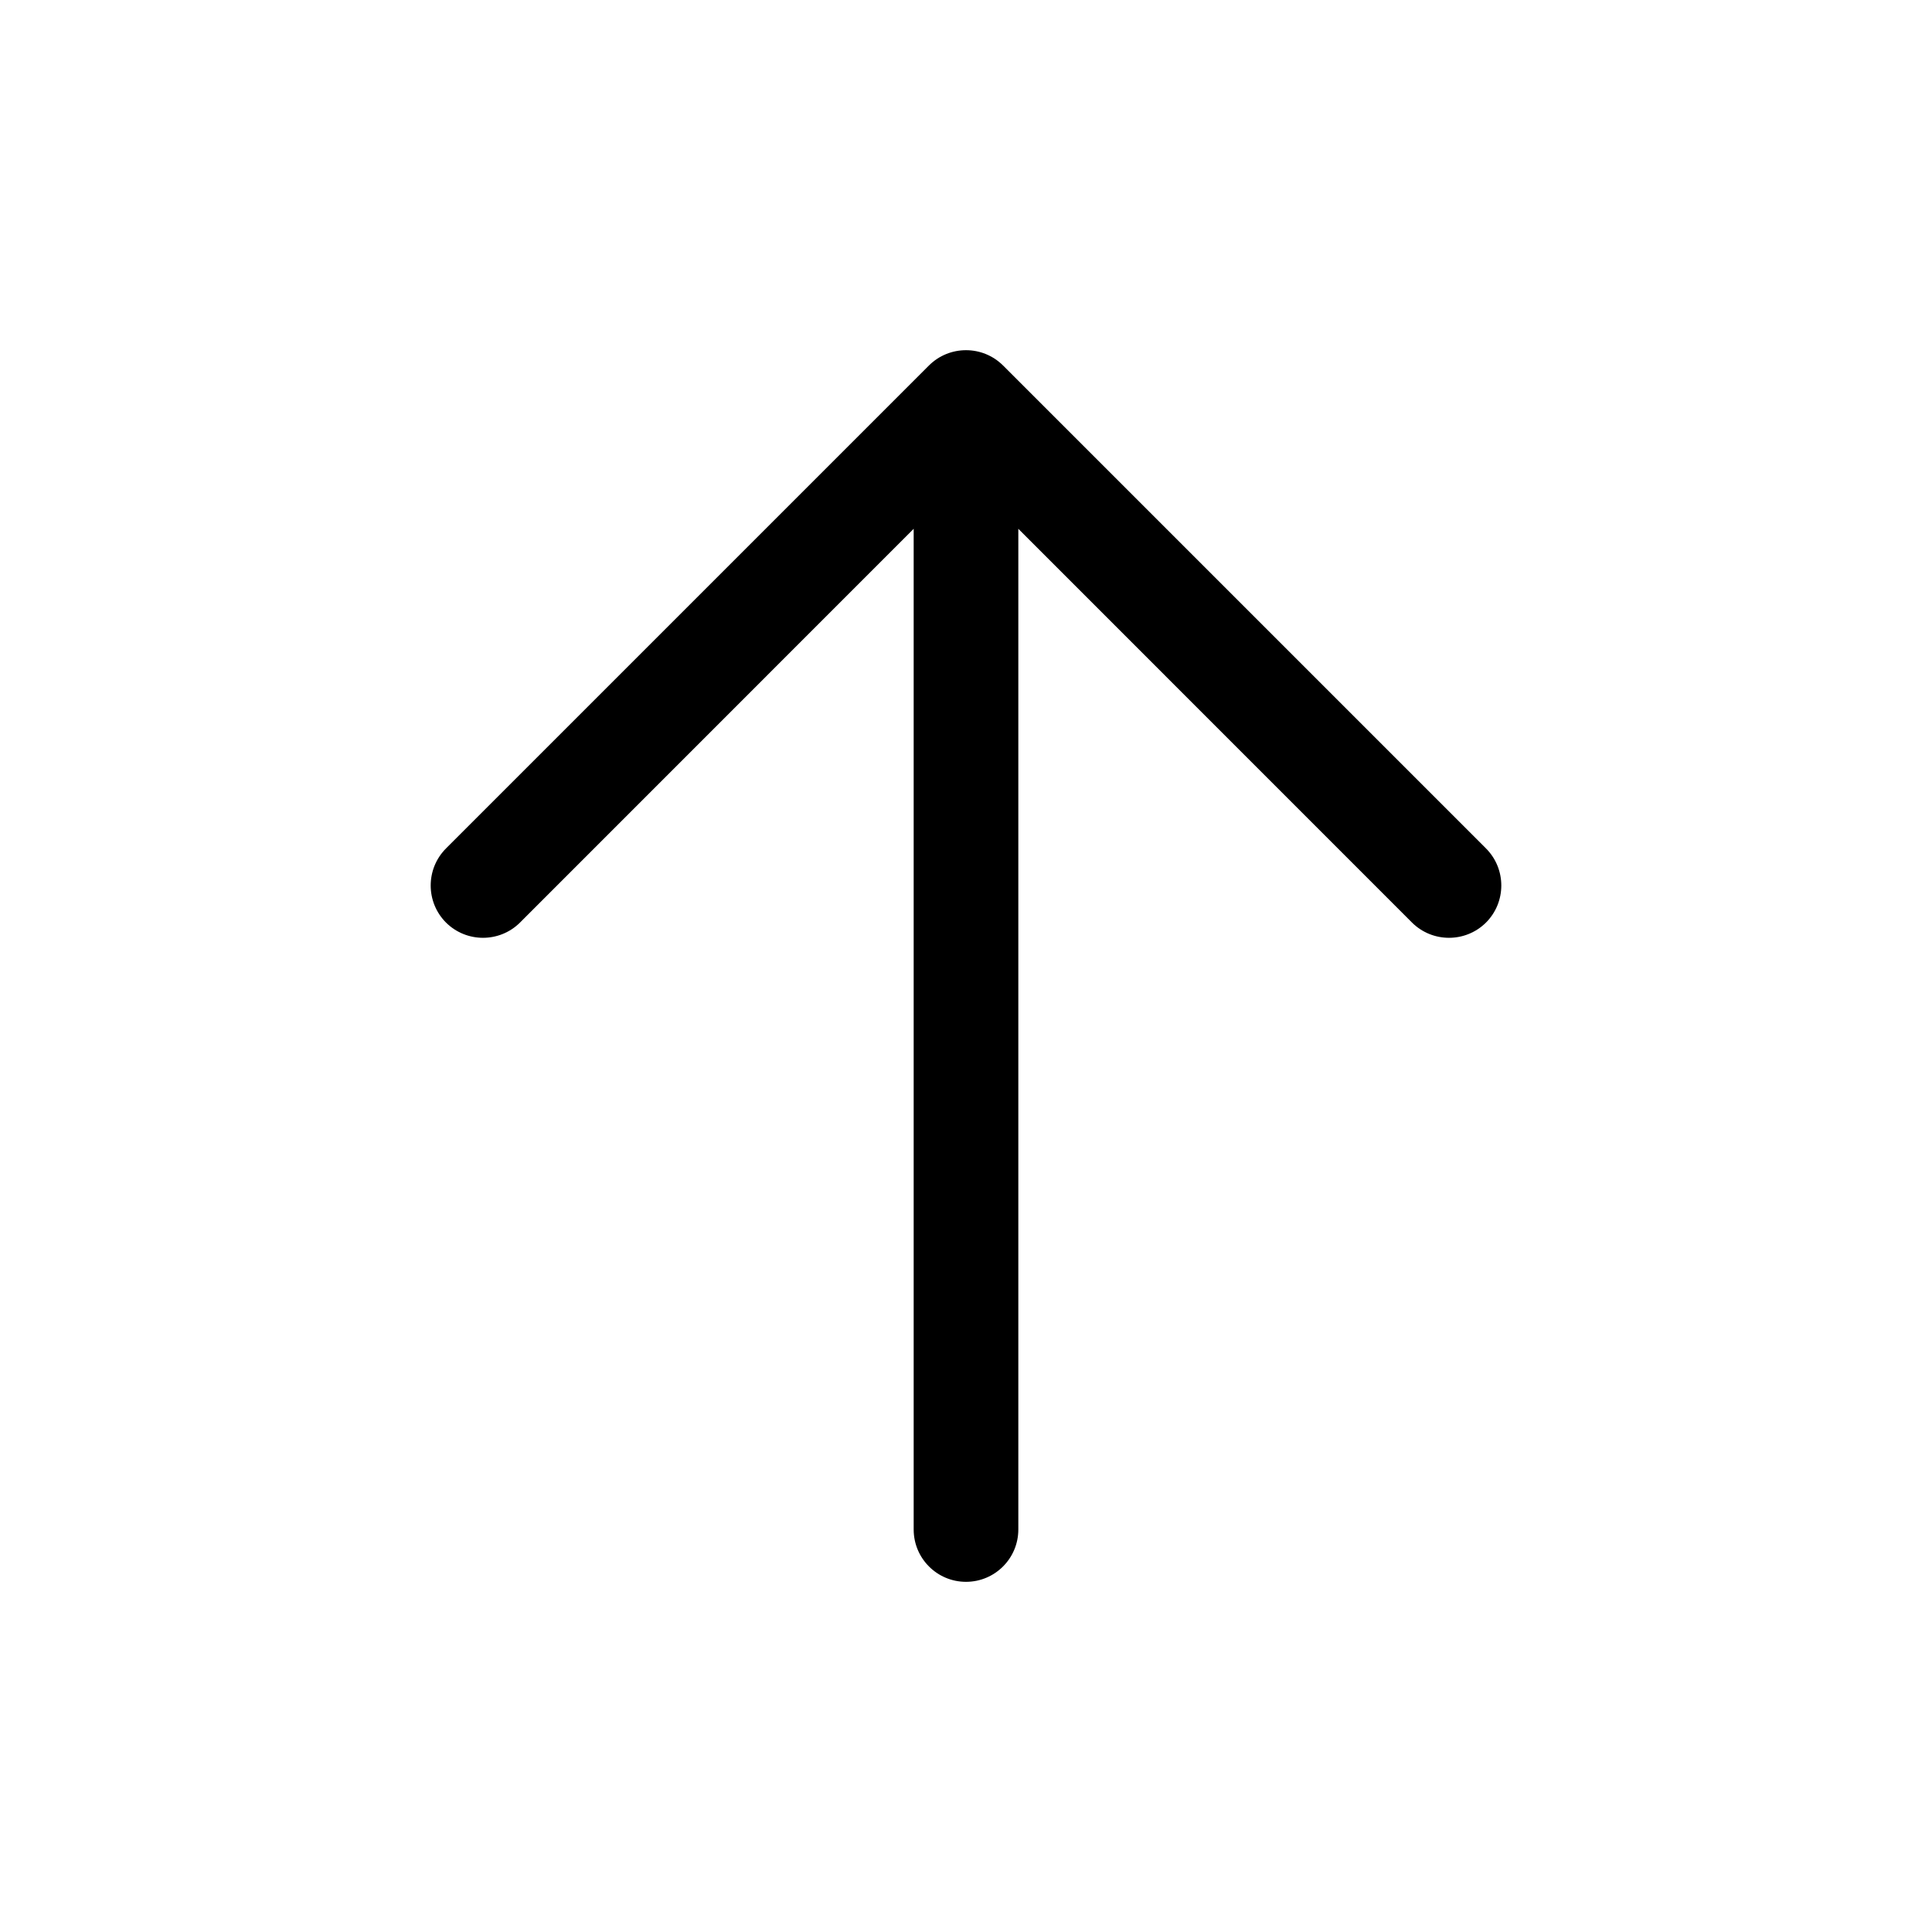
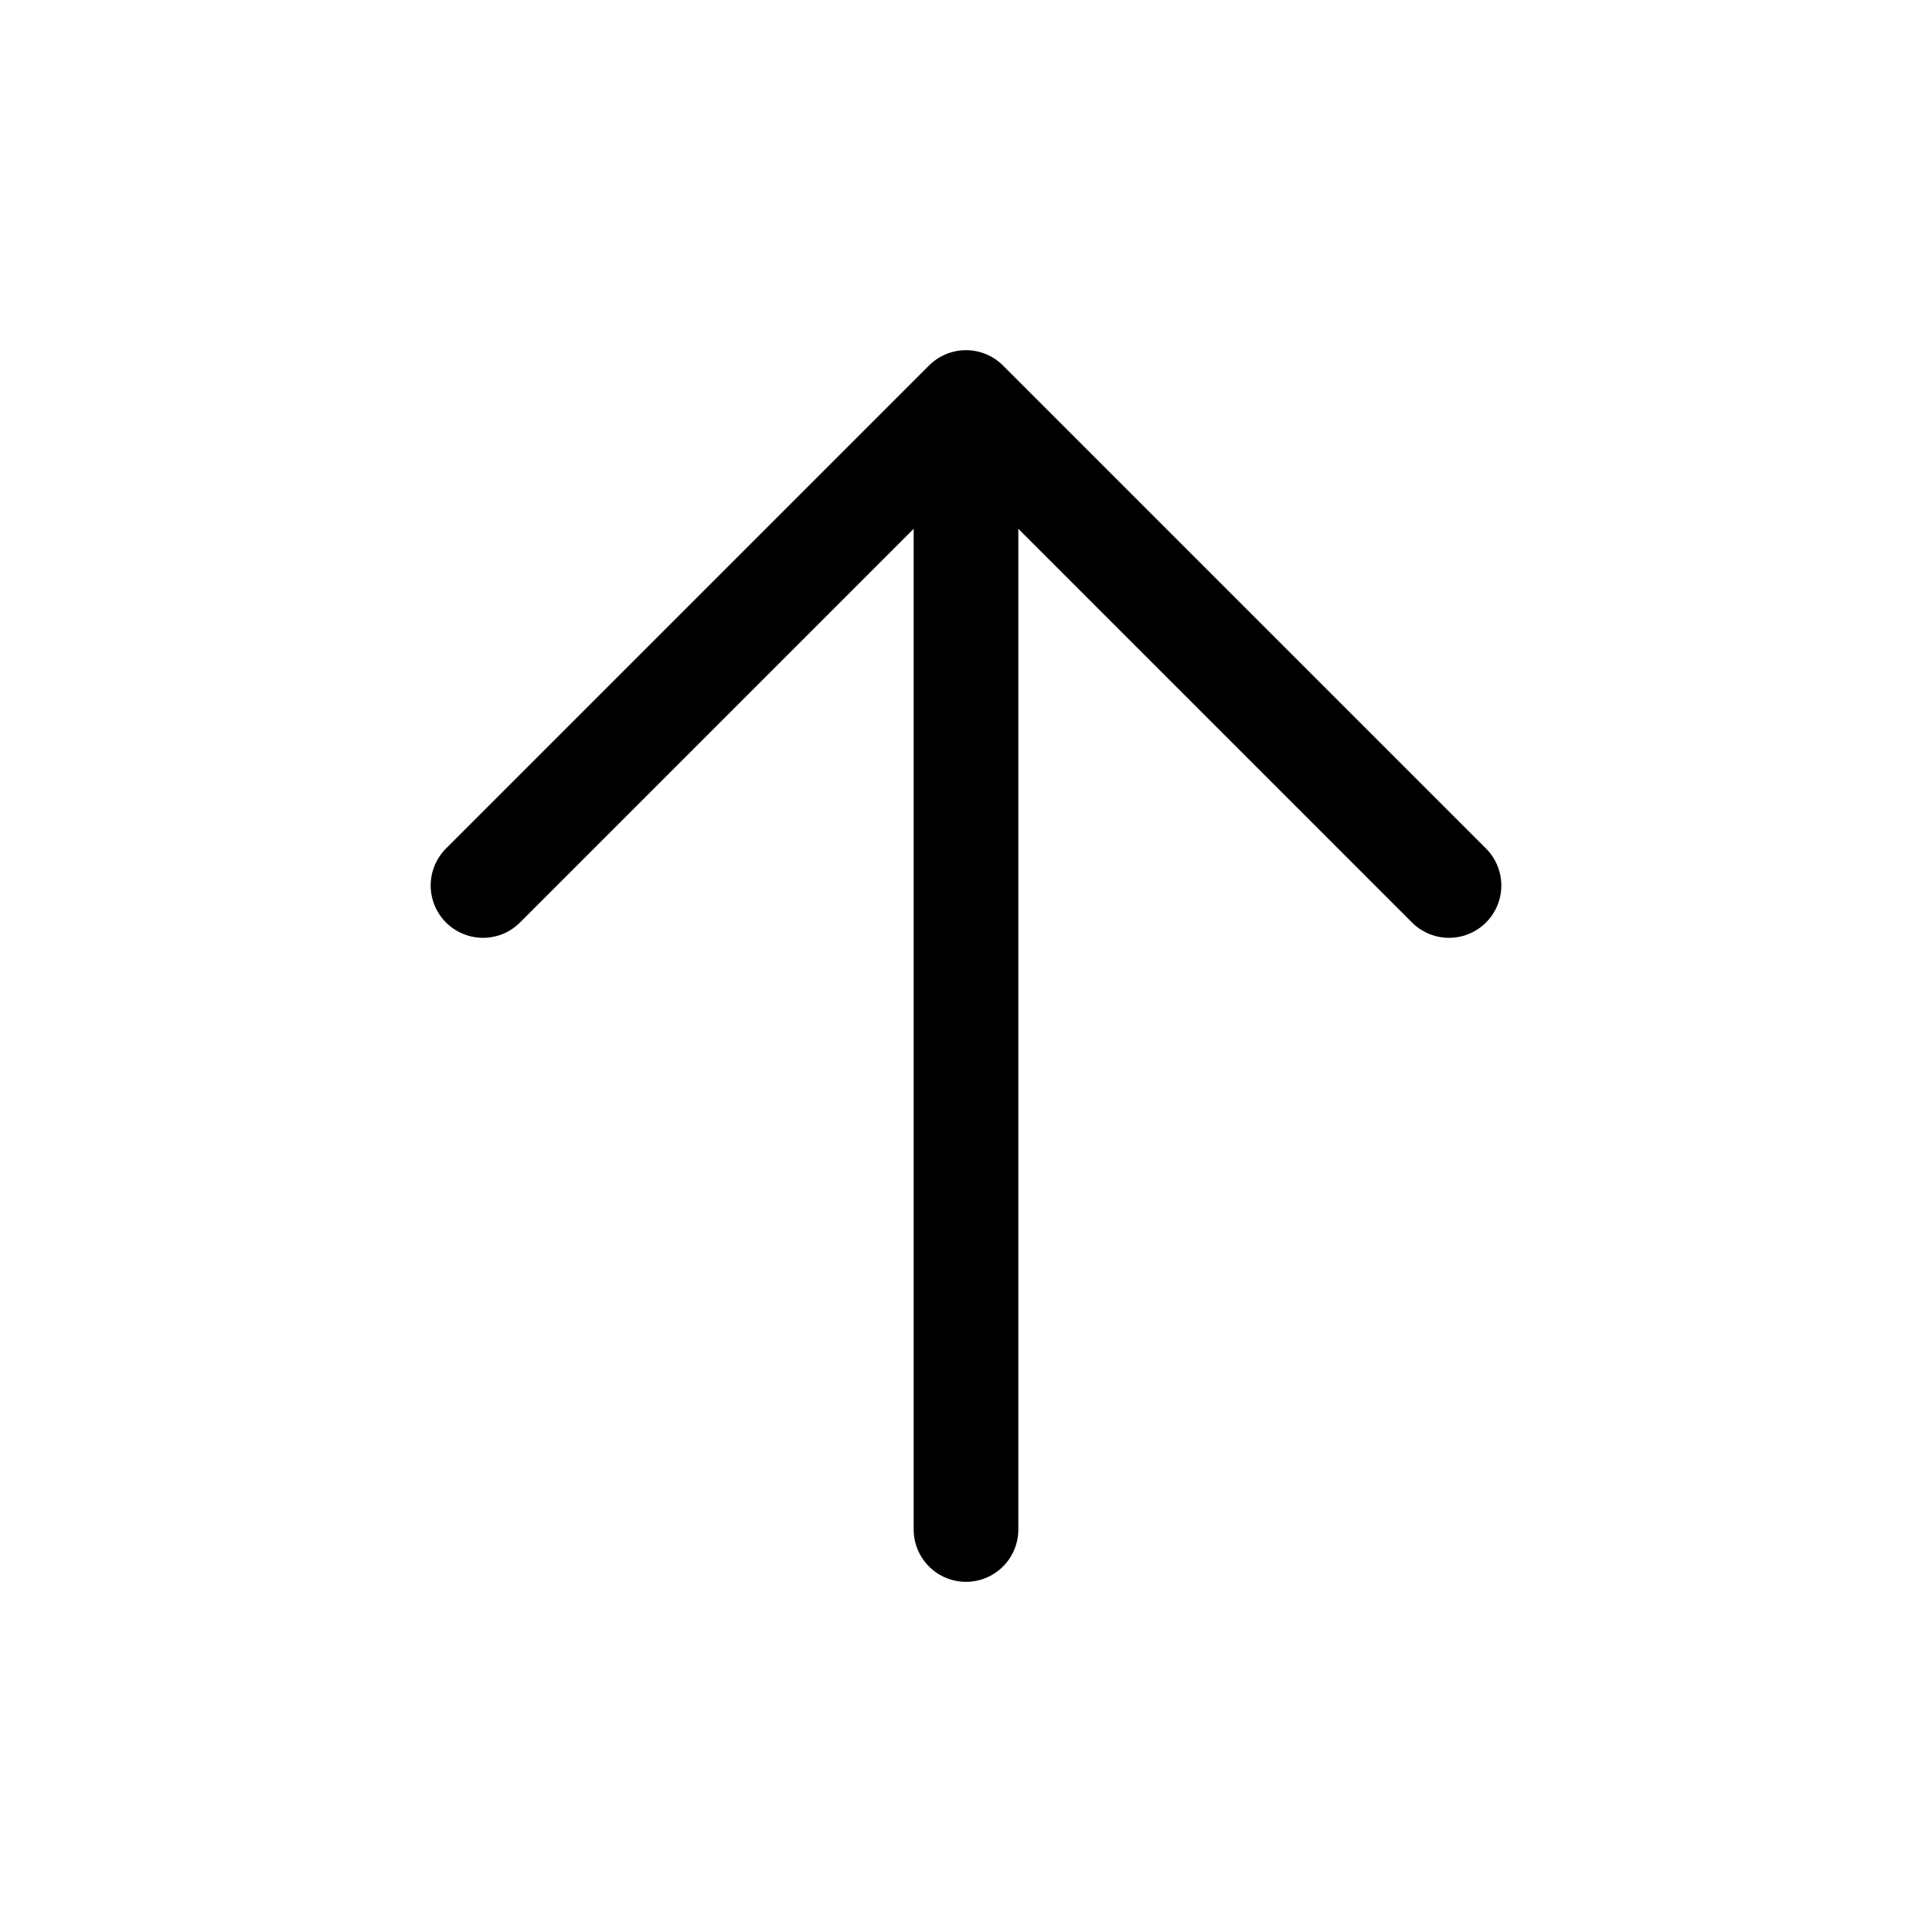
<svg xmlns="http://www.w3.org/2000/svg" width="24" height="24" viewBox="0 0 24 24" fill="none">
-   <path fill-rule="evenodd" clip-rule="evenodd" d="M5.54 10.54C5.287 10.794 5.287 11.206 5.54 11.46C5.794 11.713 6.206 11.713 6.46 11.46L11.35 6.569L11.35 19C11.35 19.359 11.641 19.65 12 19.65C12.359 19.65 12.65 19.359 12.65 19L12.65 6.569L17.54 11.46C17.794 11.713 18.206 11.713 18.46 11.46C18.713 11.206 18.713 10.794 18.46 10.54L12.46 4.54C12.206 4.287 11.794 4.287 11.54 4.54L5.54 10.54Z" fill="black" />
+   <path d="M6 11L12 5L18 11" stroke="black" stroke-width="1.3" stroke-linecap="round" stroke-linejoin="round" />
+   <path d="M12 19L12 5.5" stroke="black" stroke-width="1.3" stroke-linecap="round" stroke-linejoin="round" />
</svg>
